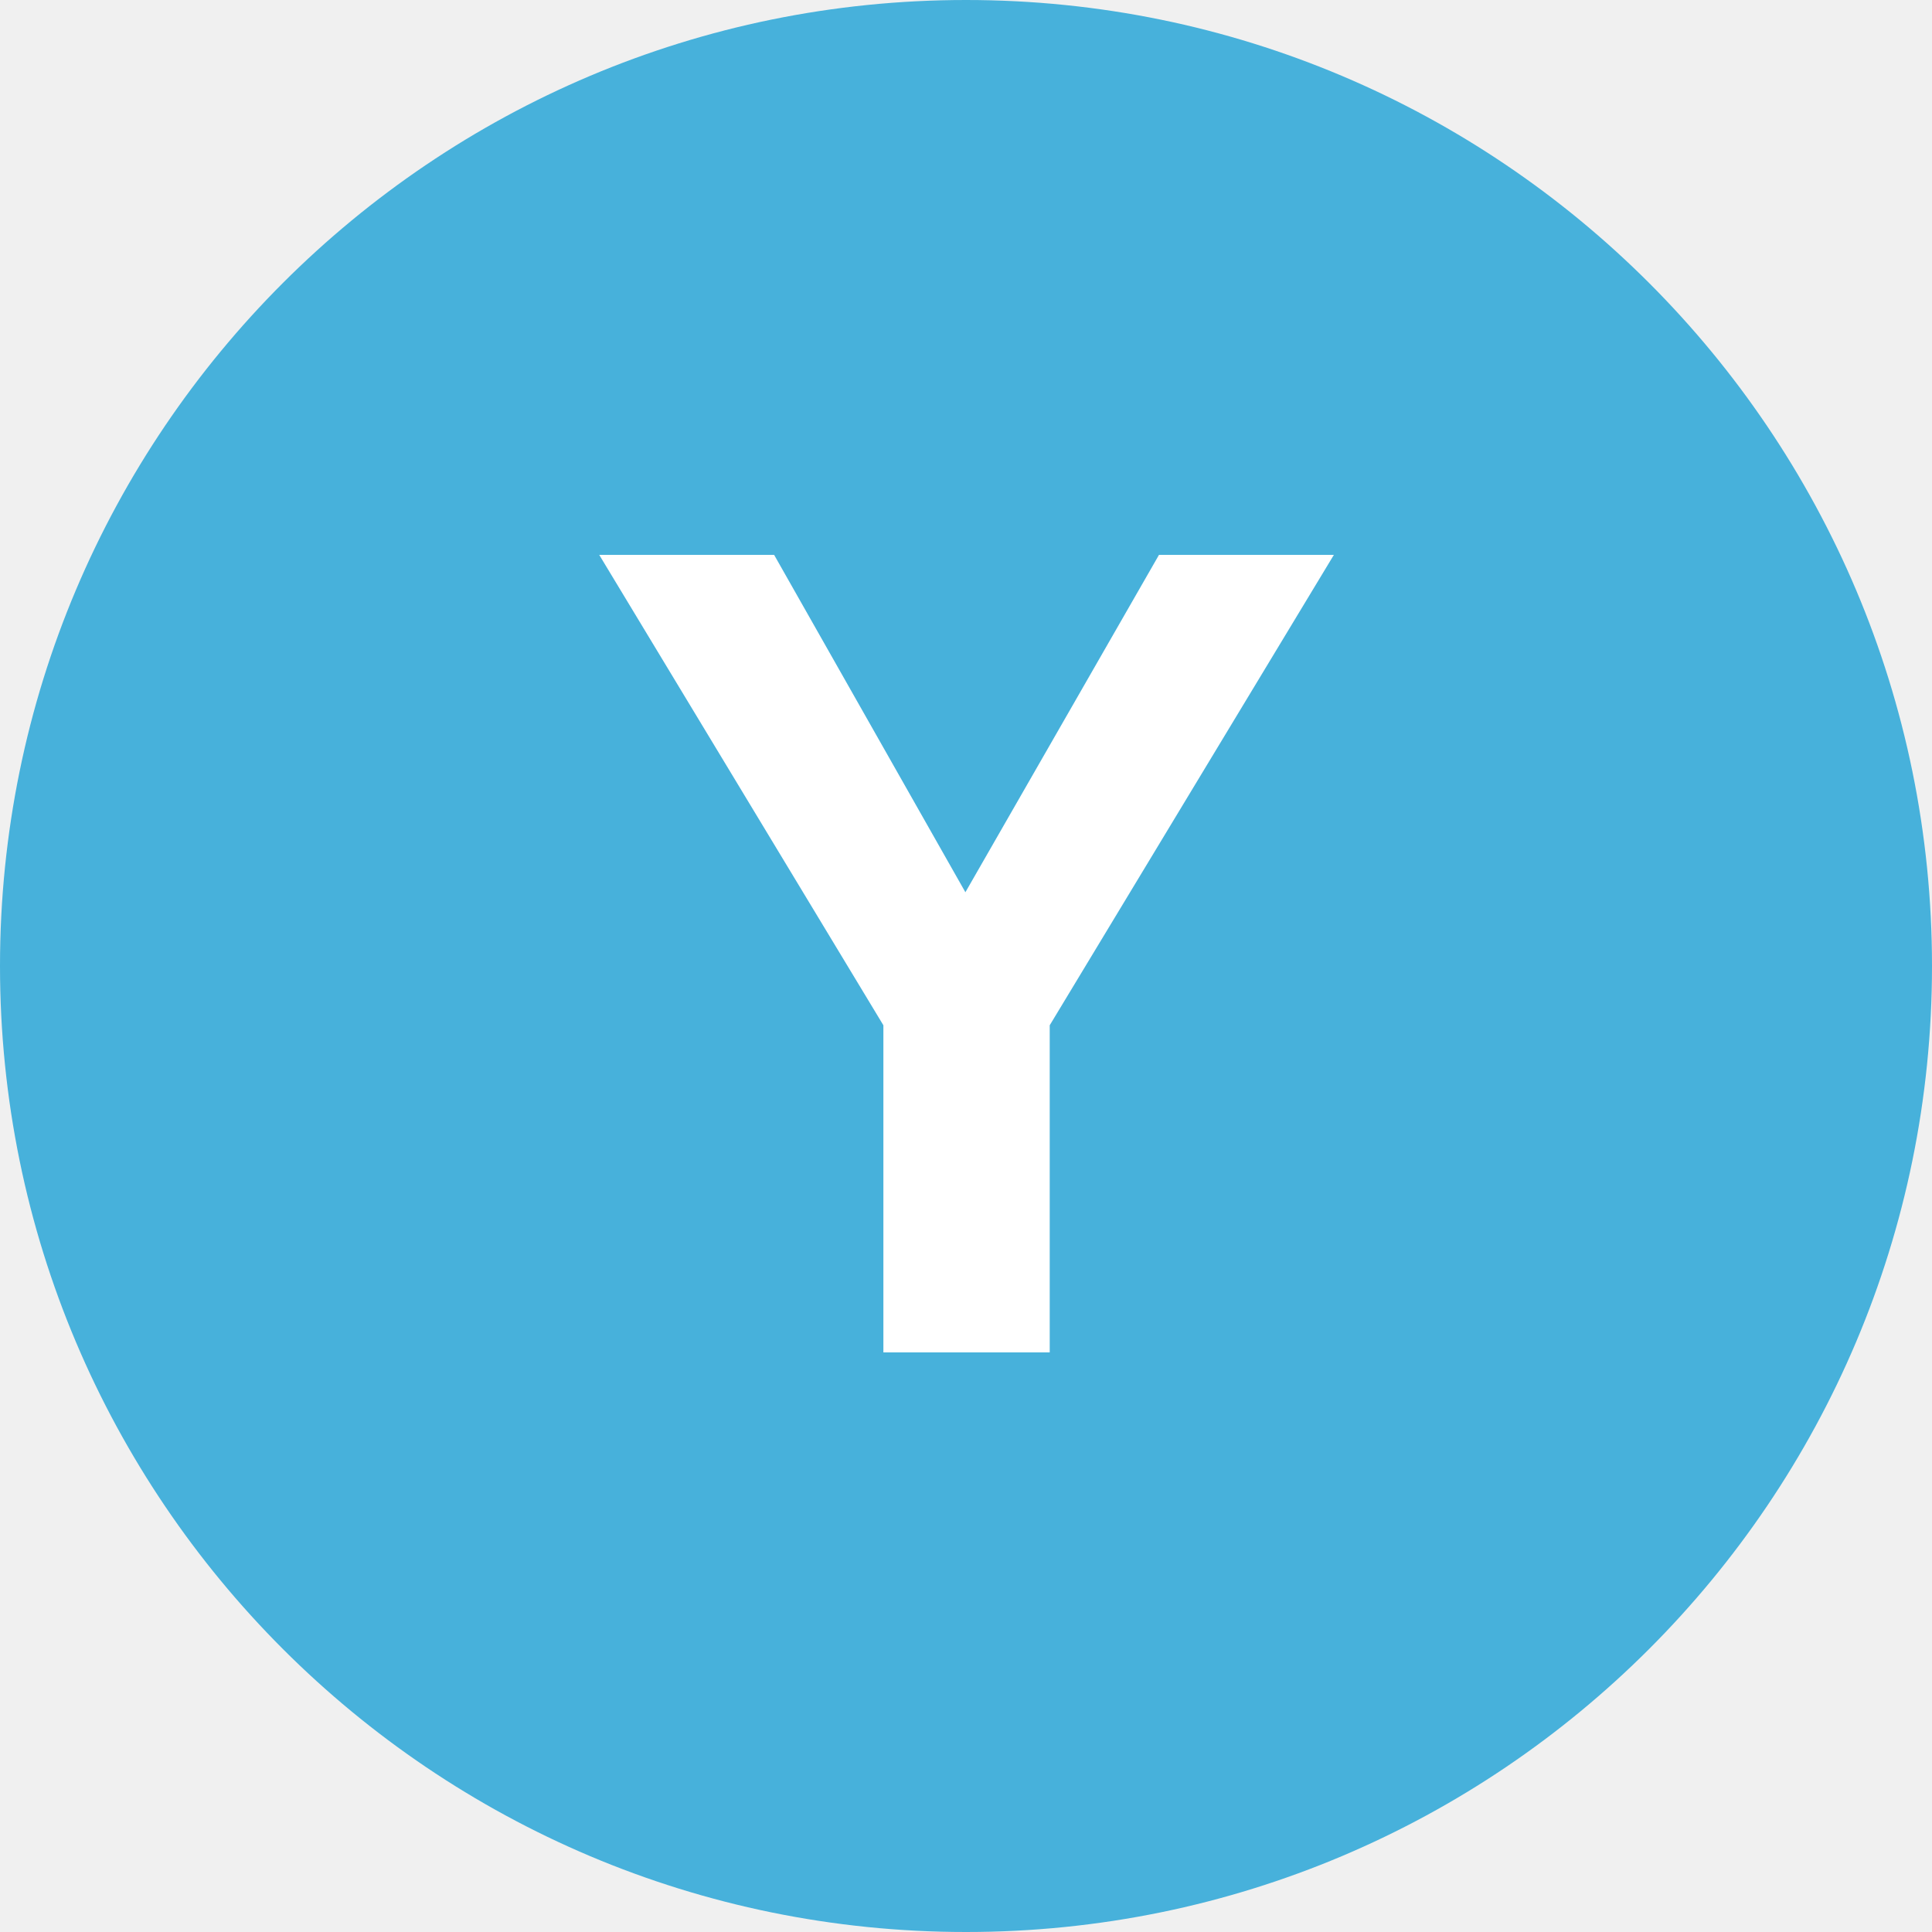
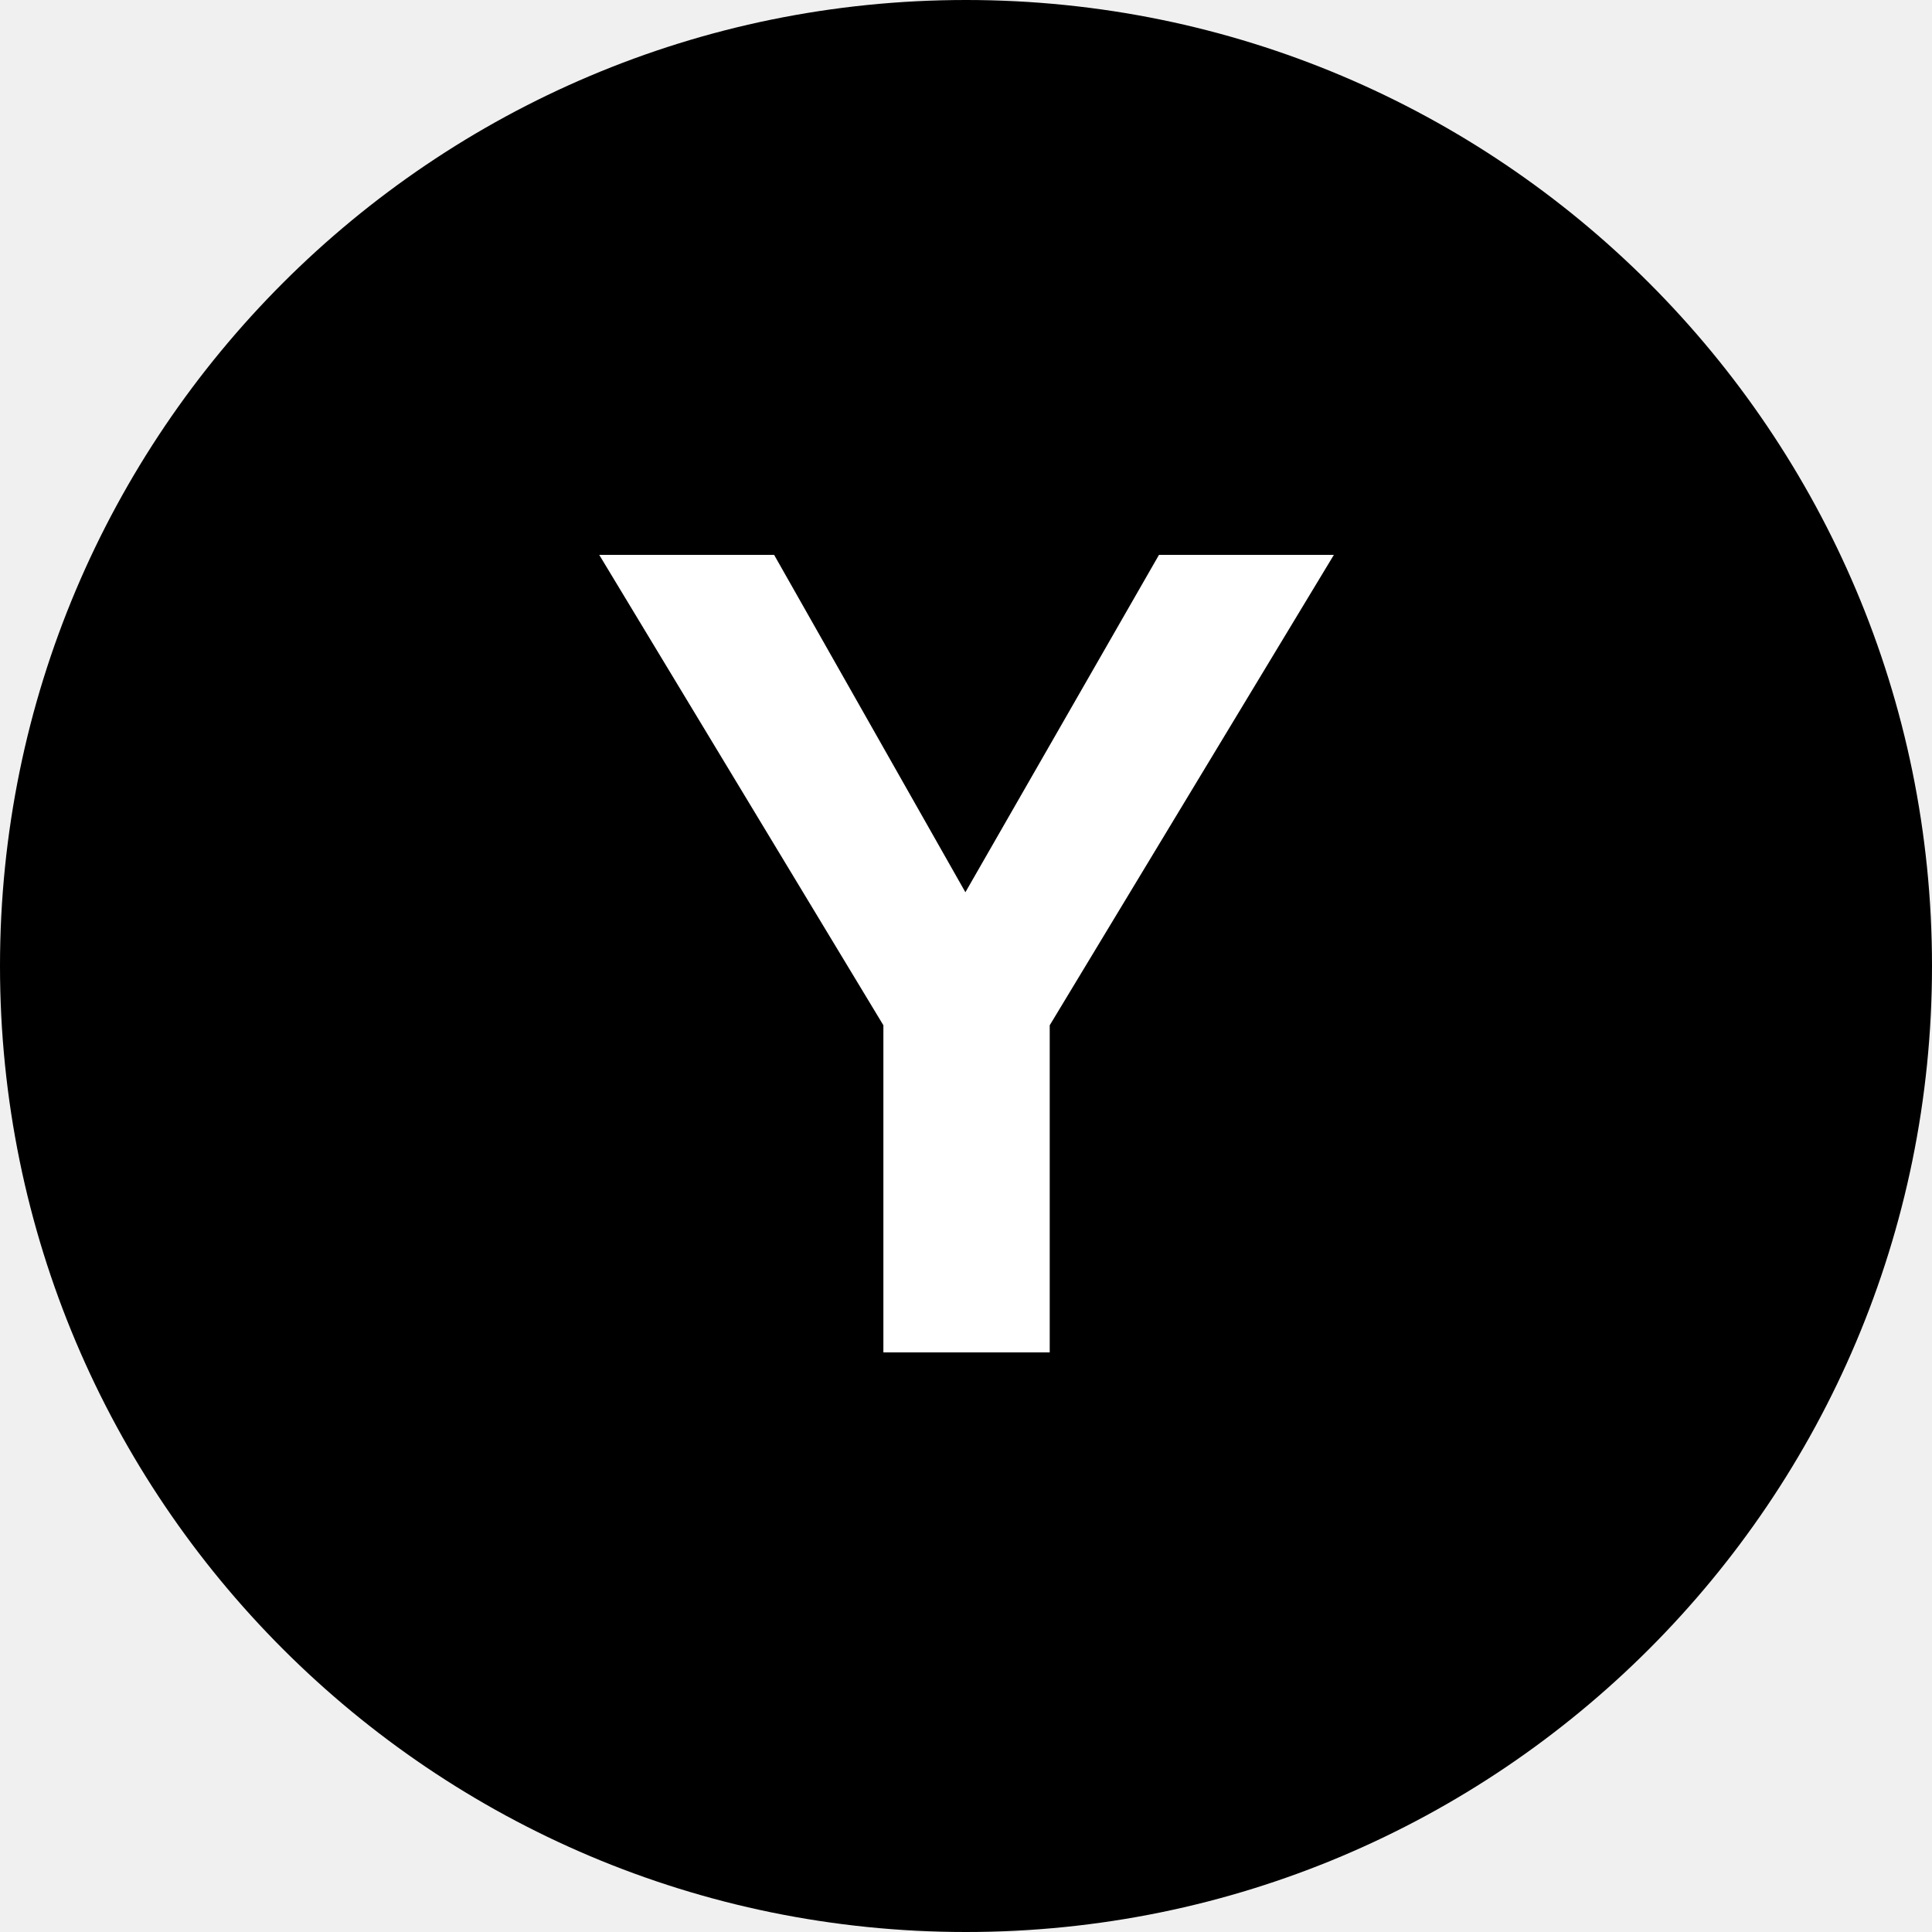
<svg xmlns="http://www.w3.org/2000/svg" width="300" height="300" viewBox="0 0 300 300">
-   <circle cx="150" cy="150" r="150" fill="#47b1db" />
+   <circle cx="150" cy="150" r="150" fill="currentColor" class="avatar-circle" />
  <text x="150" y="210" font-family="'Arial', 'Helvetica', sans-serif" font-size="180" font-weight="bold" fill="#ffffff" text-anchor="middle">Y</text>
</svg>
